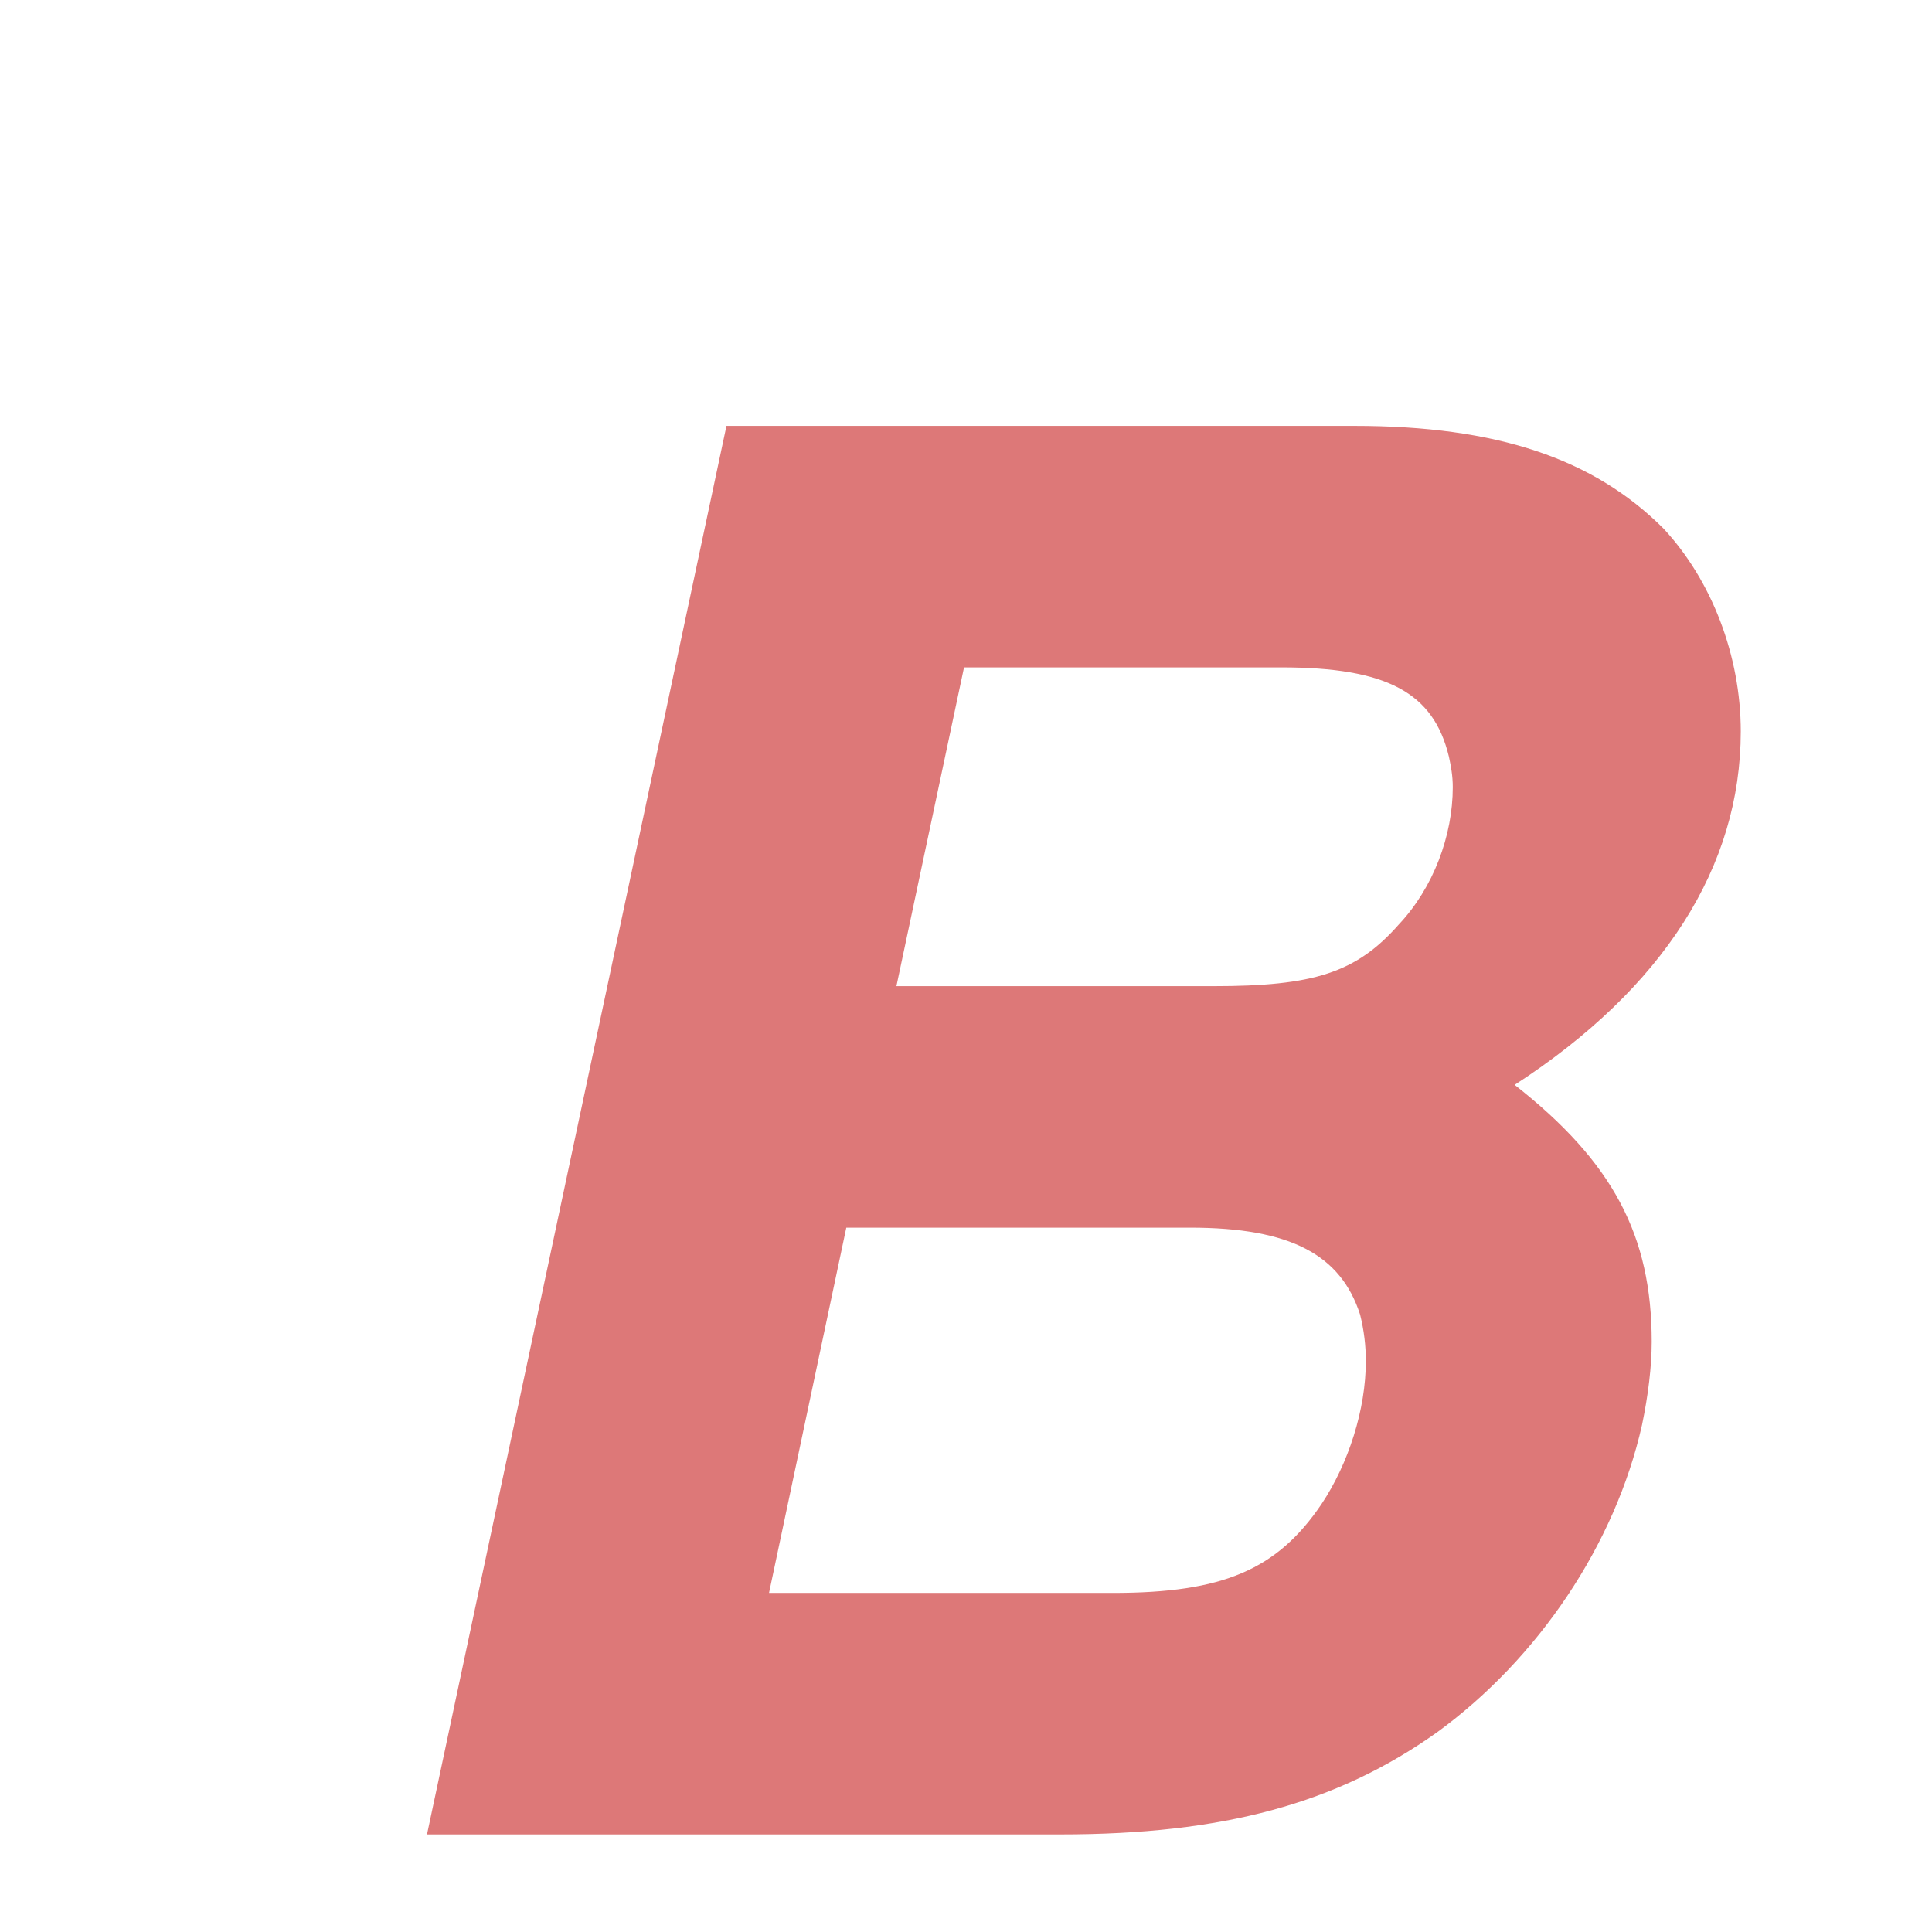
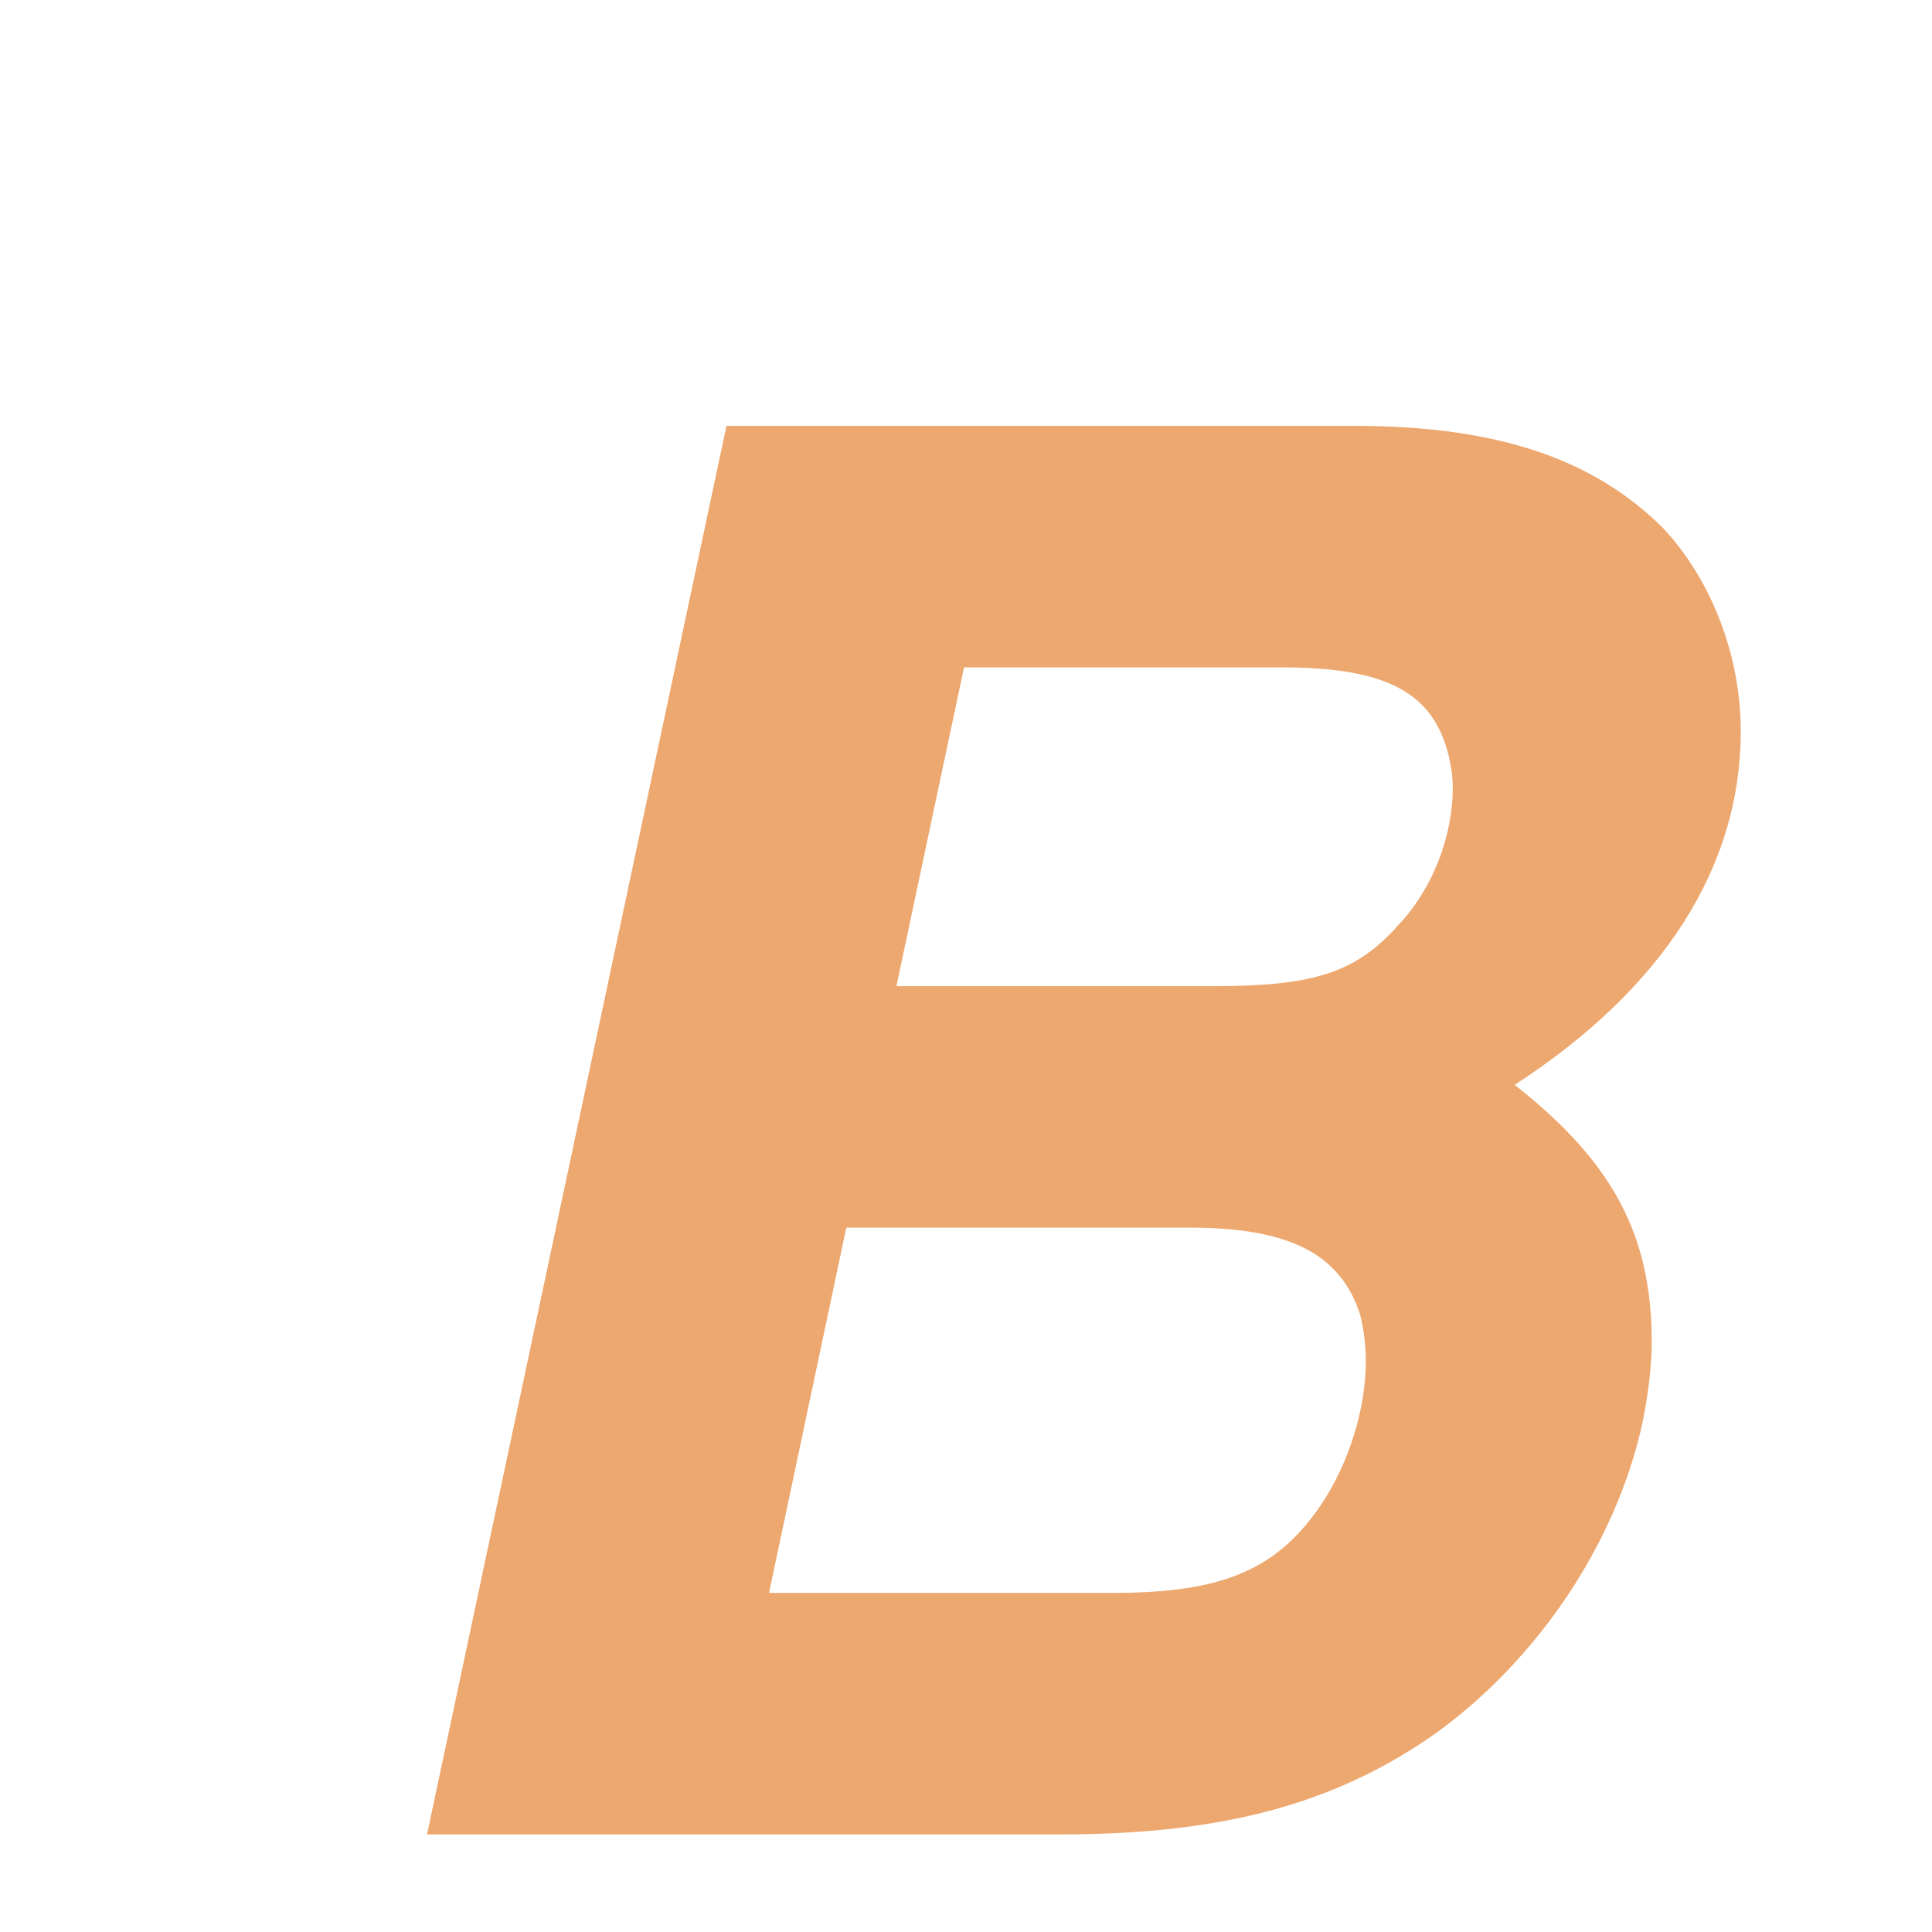
<svg xmlns="http://www.w3.org/2000/svg" width="100" height="100">
-   <text x="50" y="60" font-family="Helvetica Neue, Helvetica, Arial, sans-serif" font-size="100" font-weight="bold" font-style="italic" fill="#dd7878" text-anchor="middle" dominant-baseline="middle">
+   <text x="50" y="60" font-family="Helvetica Neue, Helvetica, Arial, sans-serif" font-size="100" font-weight="bold" font-style="italic" fill="#eda870" text-anchor="middle" dominant-baseline="middle">
      B
   </text>
</svg>
